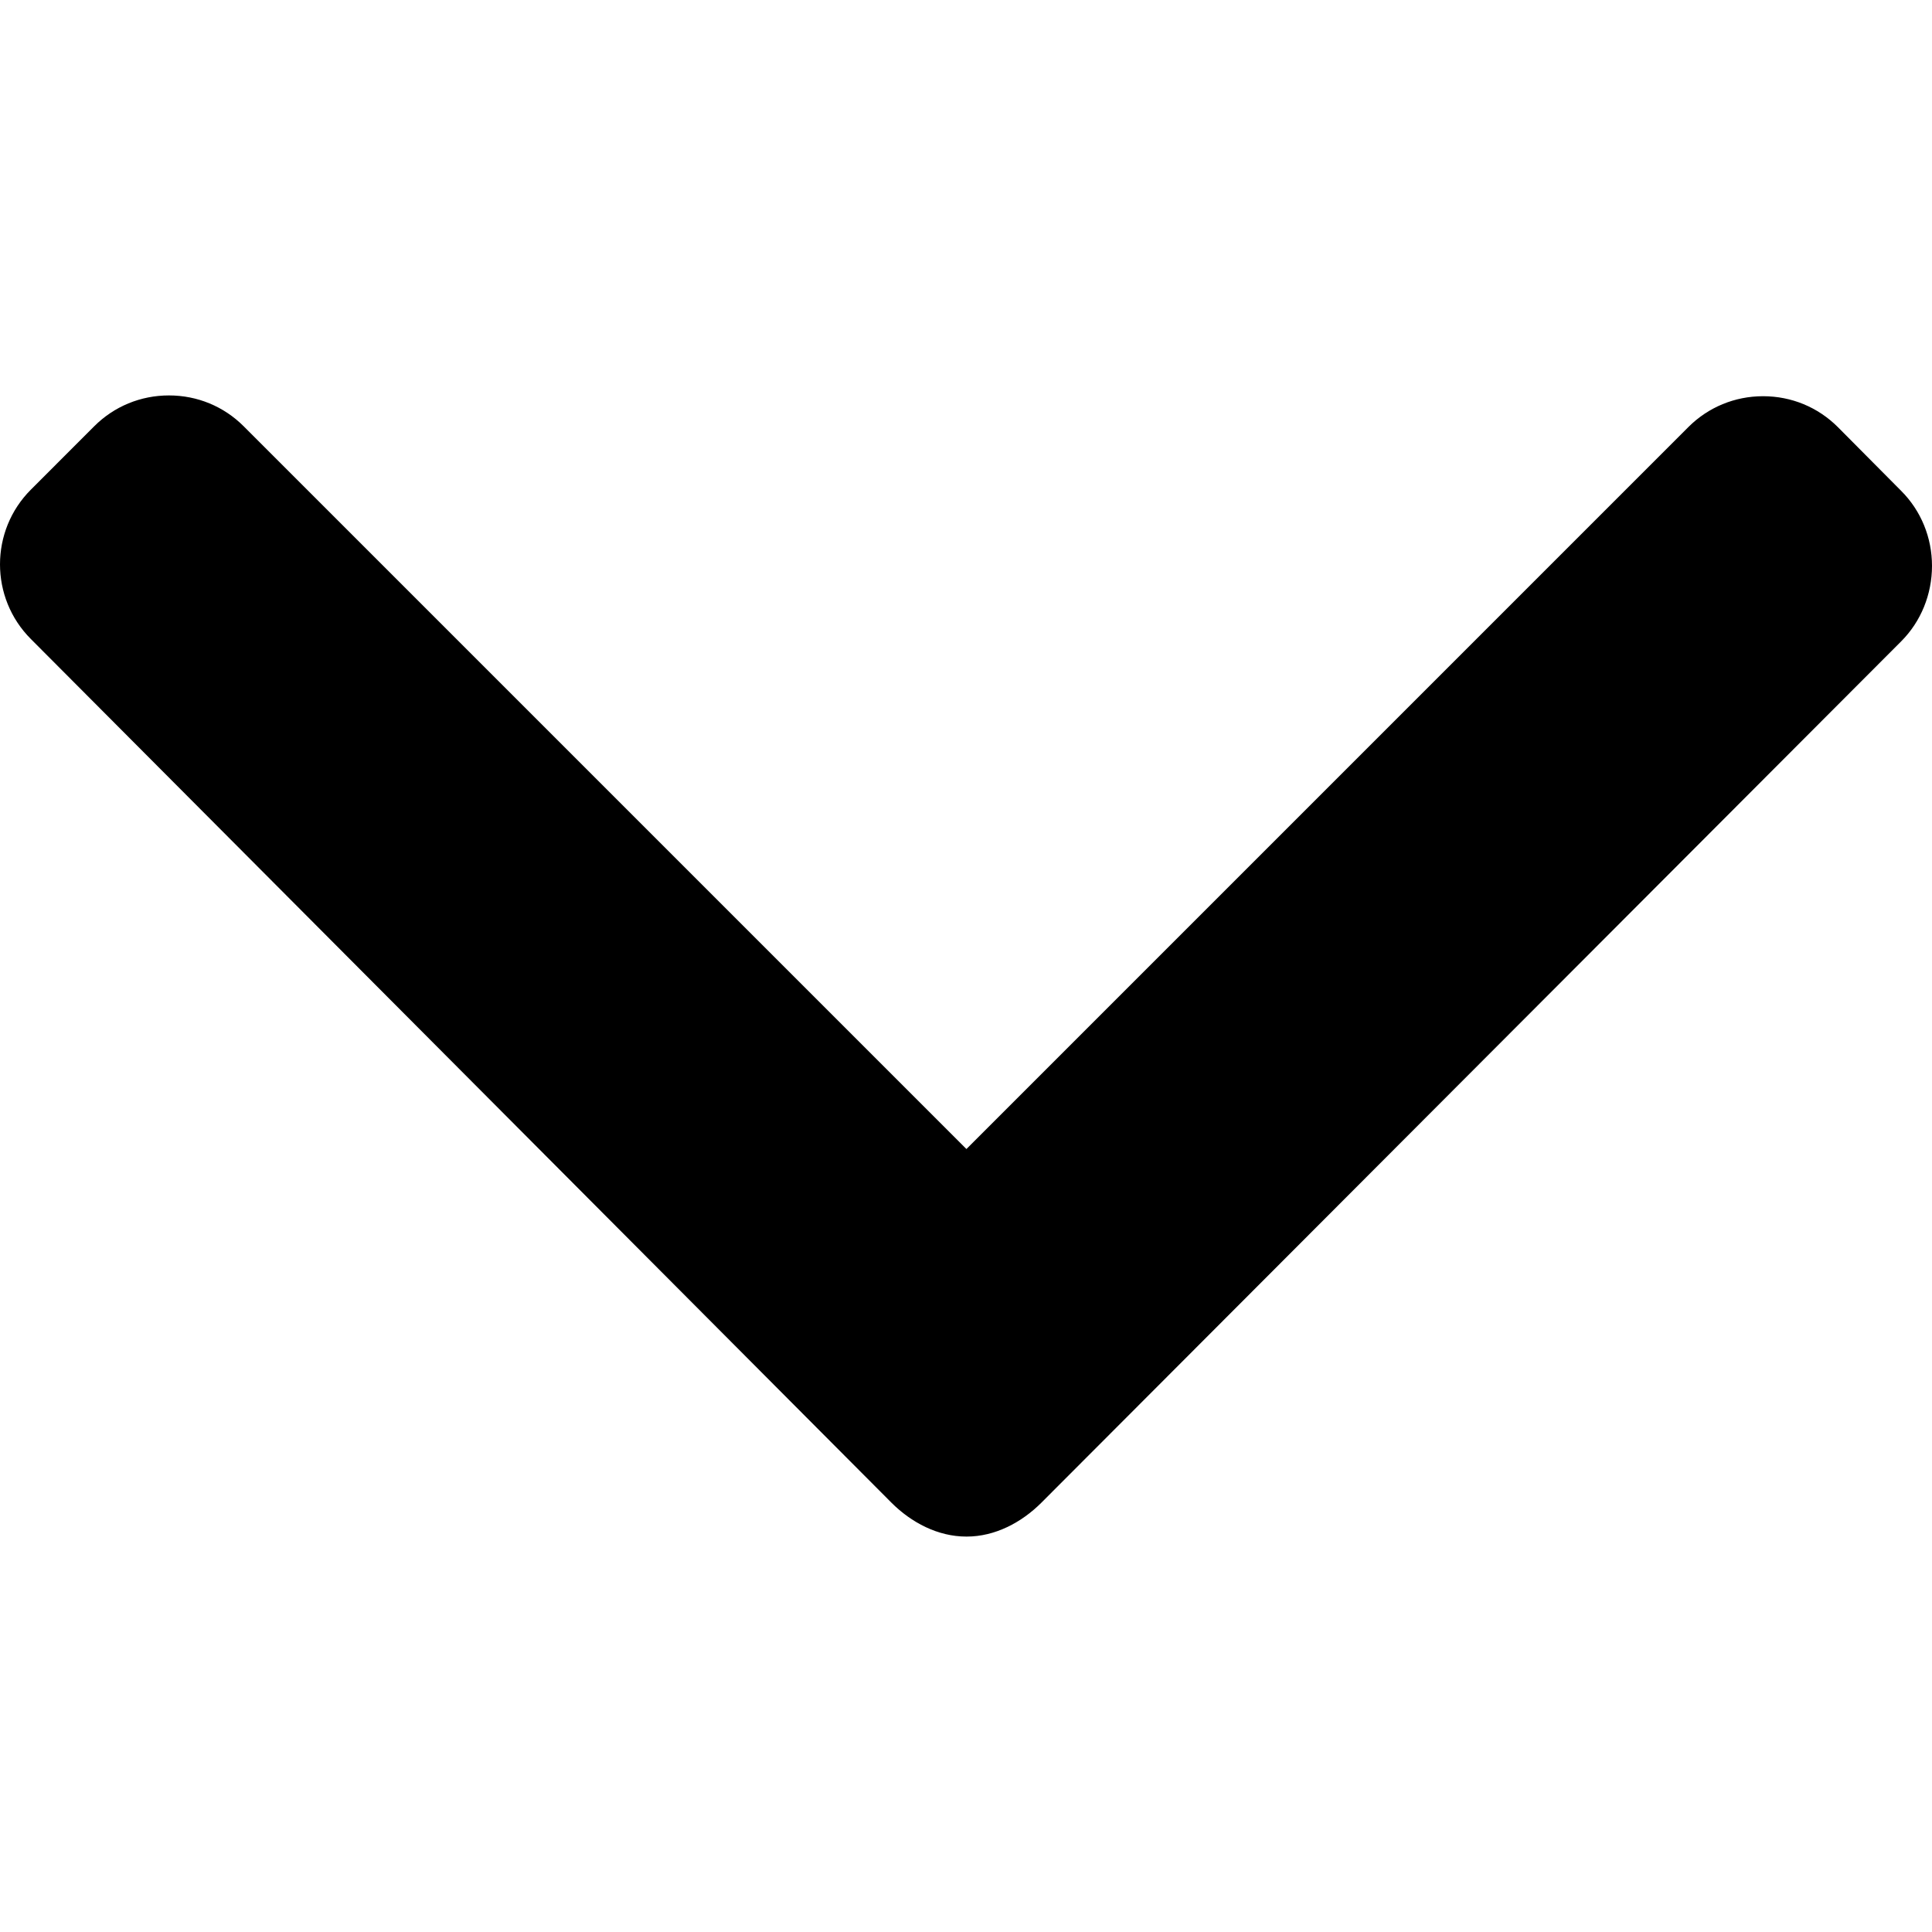
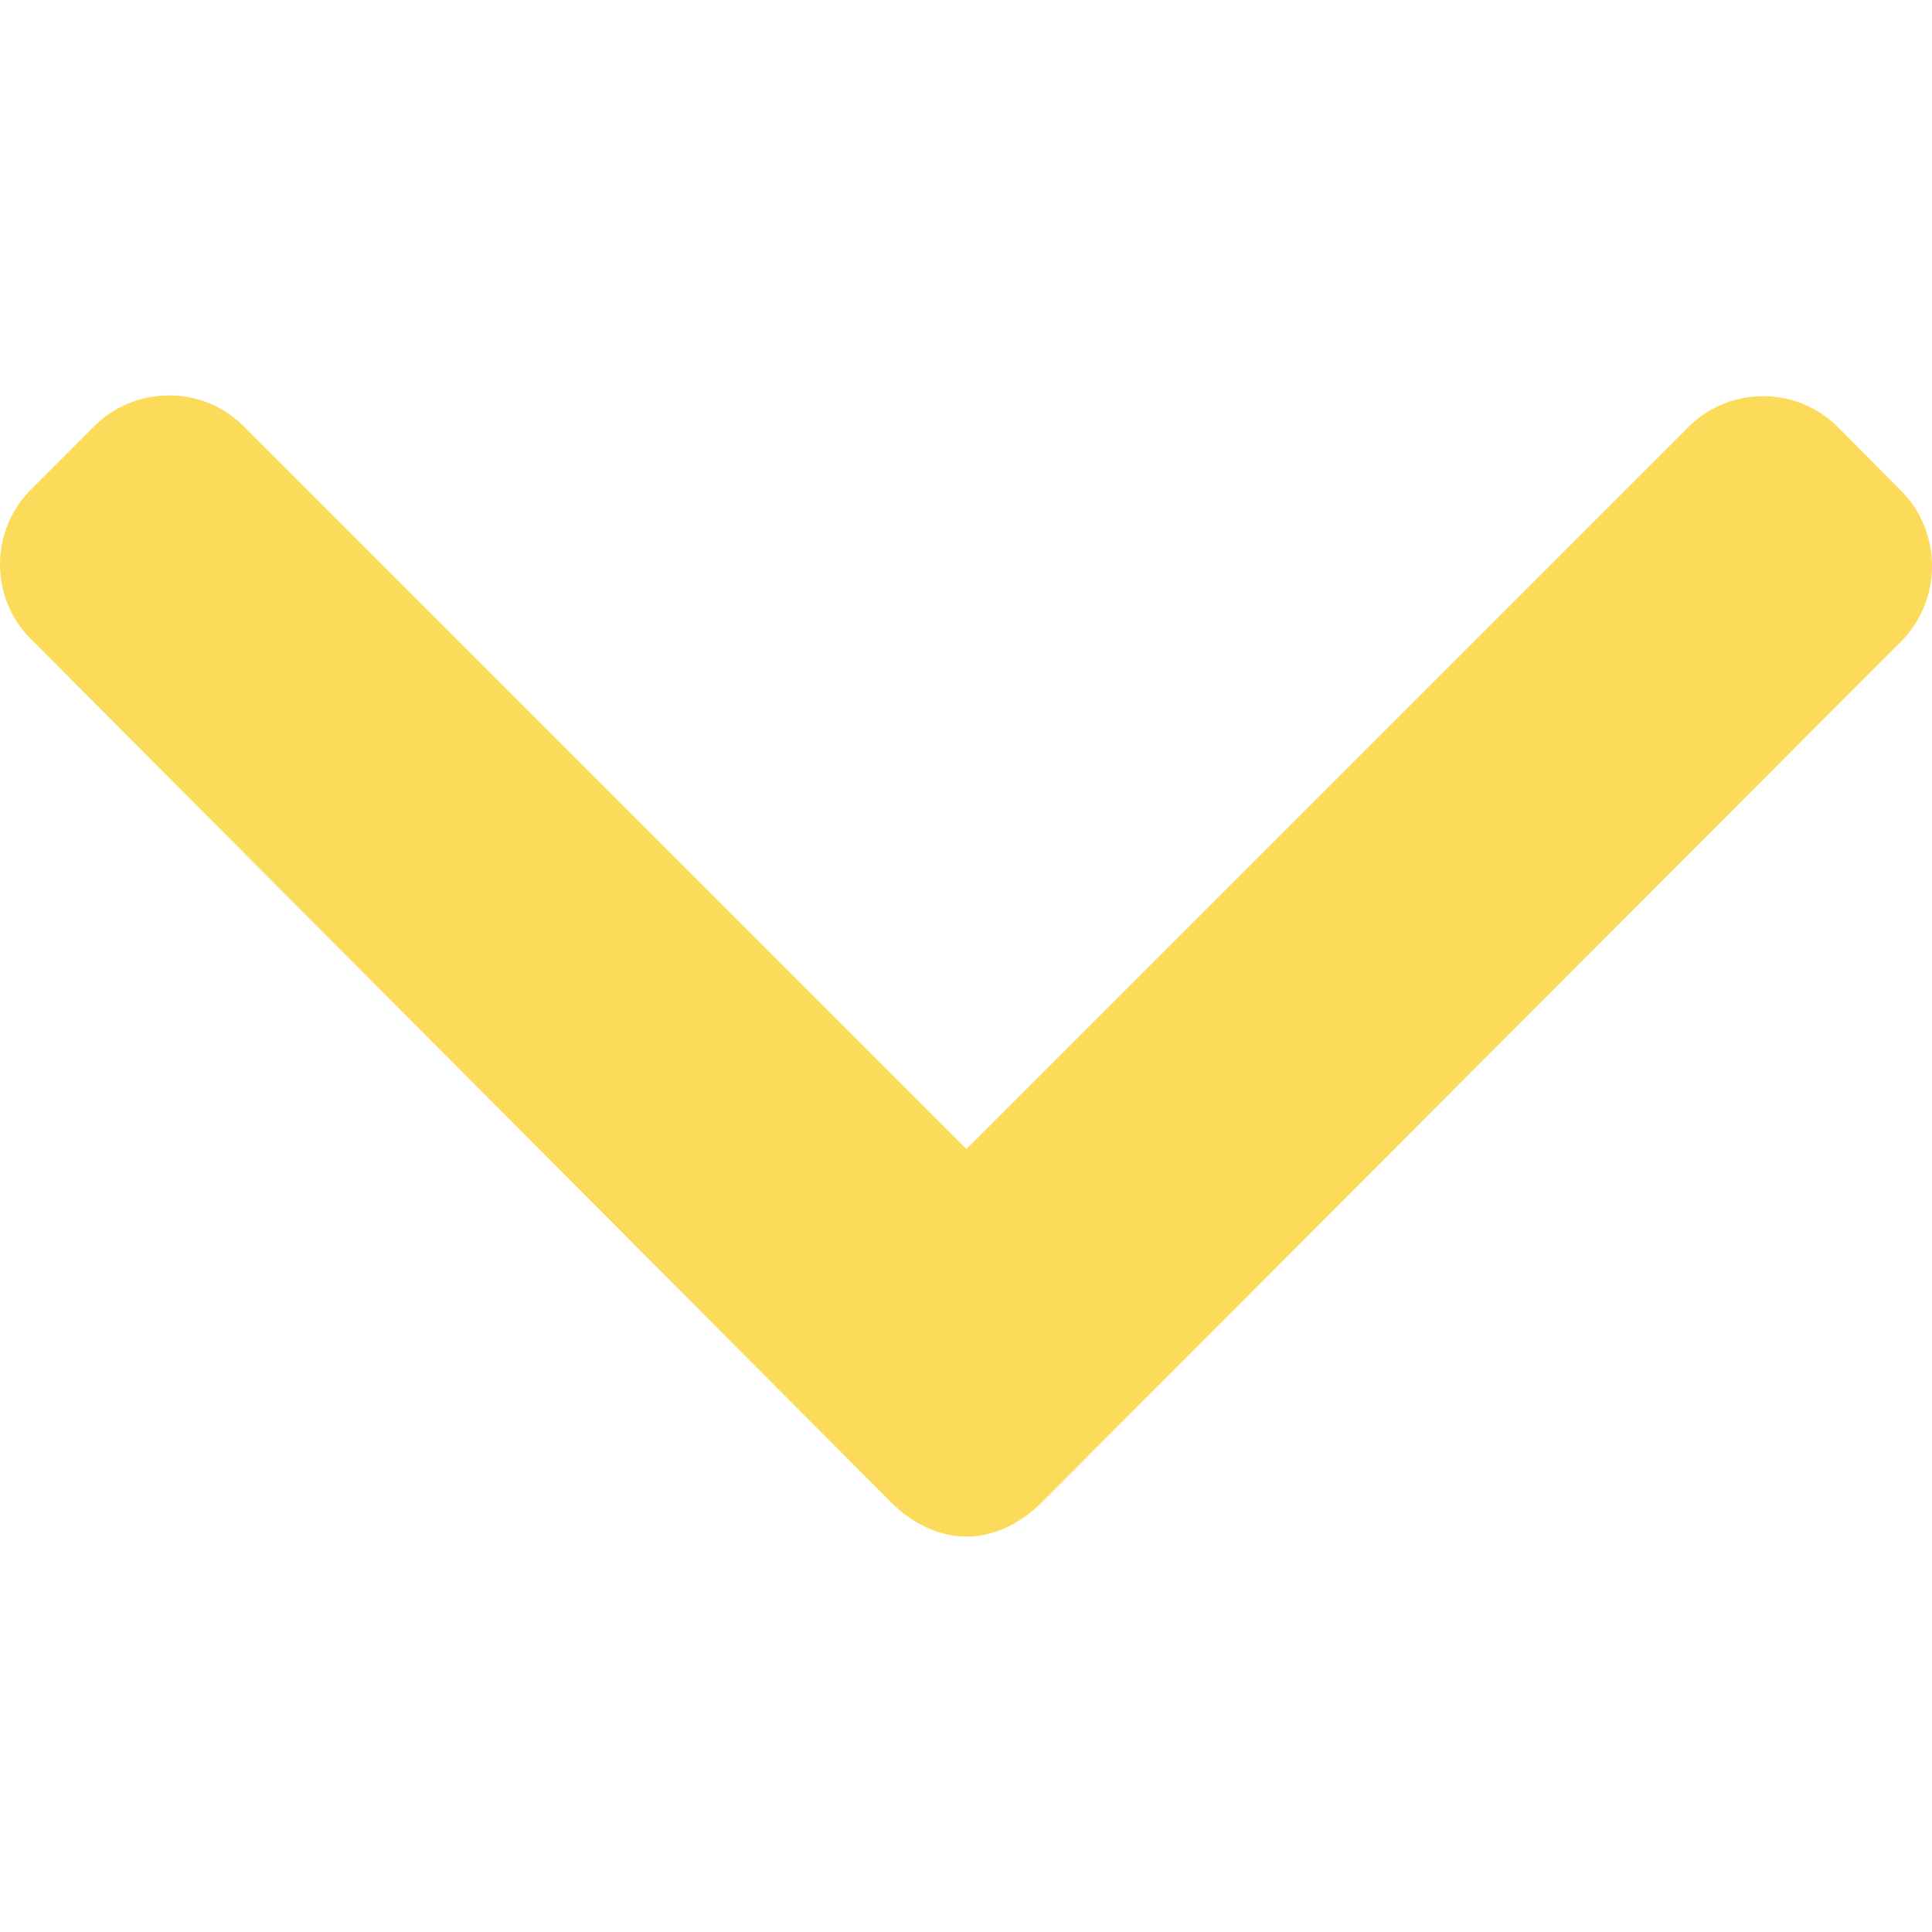
<svg xmlns="http://www.w3.org/2000/svg" version="1.1" id="Layer_1" x="0px" y="0px" viewBox="0 0 491.996 491.996" style="enable-background:new 0 0 491.996 491.996;" xml:space="preserve">
-   <g>
-     <g>
-       <path d="M484.132,124.986l-16.116-16.228c-5.072-5.068-11.82-7.86-19.032-7.86c-7.208,0-13.964,2.792-19.036,7.86l-183.84,183.848    L62.056,108.554c-5.064-5.068-11.82-7.856-19.028-7.856s-13.968,2.788-19.036,7.856l-16.12,16.128    c-10.496,10.488-10.496,27.572,0,38.06l219.136,219.924c5.064,5.064,11.812,8.632,19.084,8.632h0.084    c7.212,0,13.96-3.572,19.024-8.632l218.932-219.328c5.072-5.064,7.856-12.016,7.864-19.224    C491.996,136.902,489.204,130.046,484.132,124.986z" />
-     </g>
-   </g>
-   <g>
- </g>
-   <g>
- </g>
-   <g>
- </g>
-   <g>
- </g>
-   <g>
- </g>
-   <g>
- </g>
-   <g>
- </g>
-   <g>
- </g>
-   <g>
- </g>
-   <g>
- </g>
-   <g>
- </g>
-   <g>
- </g>
-   <g>
- </g>
-   <g>
- </g>
-   <g>
- </g>
+   <path d="M484.132,124.986l-16.116-16.228c-5.072-5.068-11.82-7.86-19.032-7.86c-7.208,0-13.964,2.792-19.036,7.86l-183.84,183.848   L62.056,108.554c-5.064-5.068-11.82-7.856-19.028-7.856s-13.968,2.788-19.036,7.856l-16.12,16.128   c-10.496,10.488-10.496,27.572,0,38.06l219.136,219.924c5.064,5.064,11.812,8.632,19.084,8.632h0.084   c7.212,0,13.96-3.572,19.024-8.632l218.932-219.328c5.072-5.064,7.856-12.016,7.864-19.224   C491.996,136.902,489.204,130.046,484.132,124.986z" fill="#fcdb5a" />
</svg>
